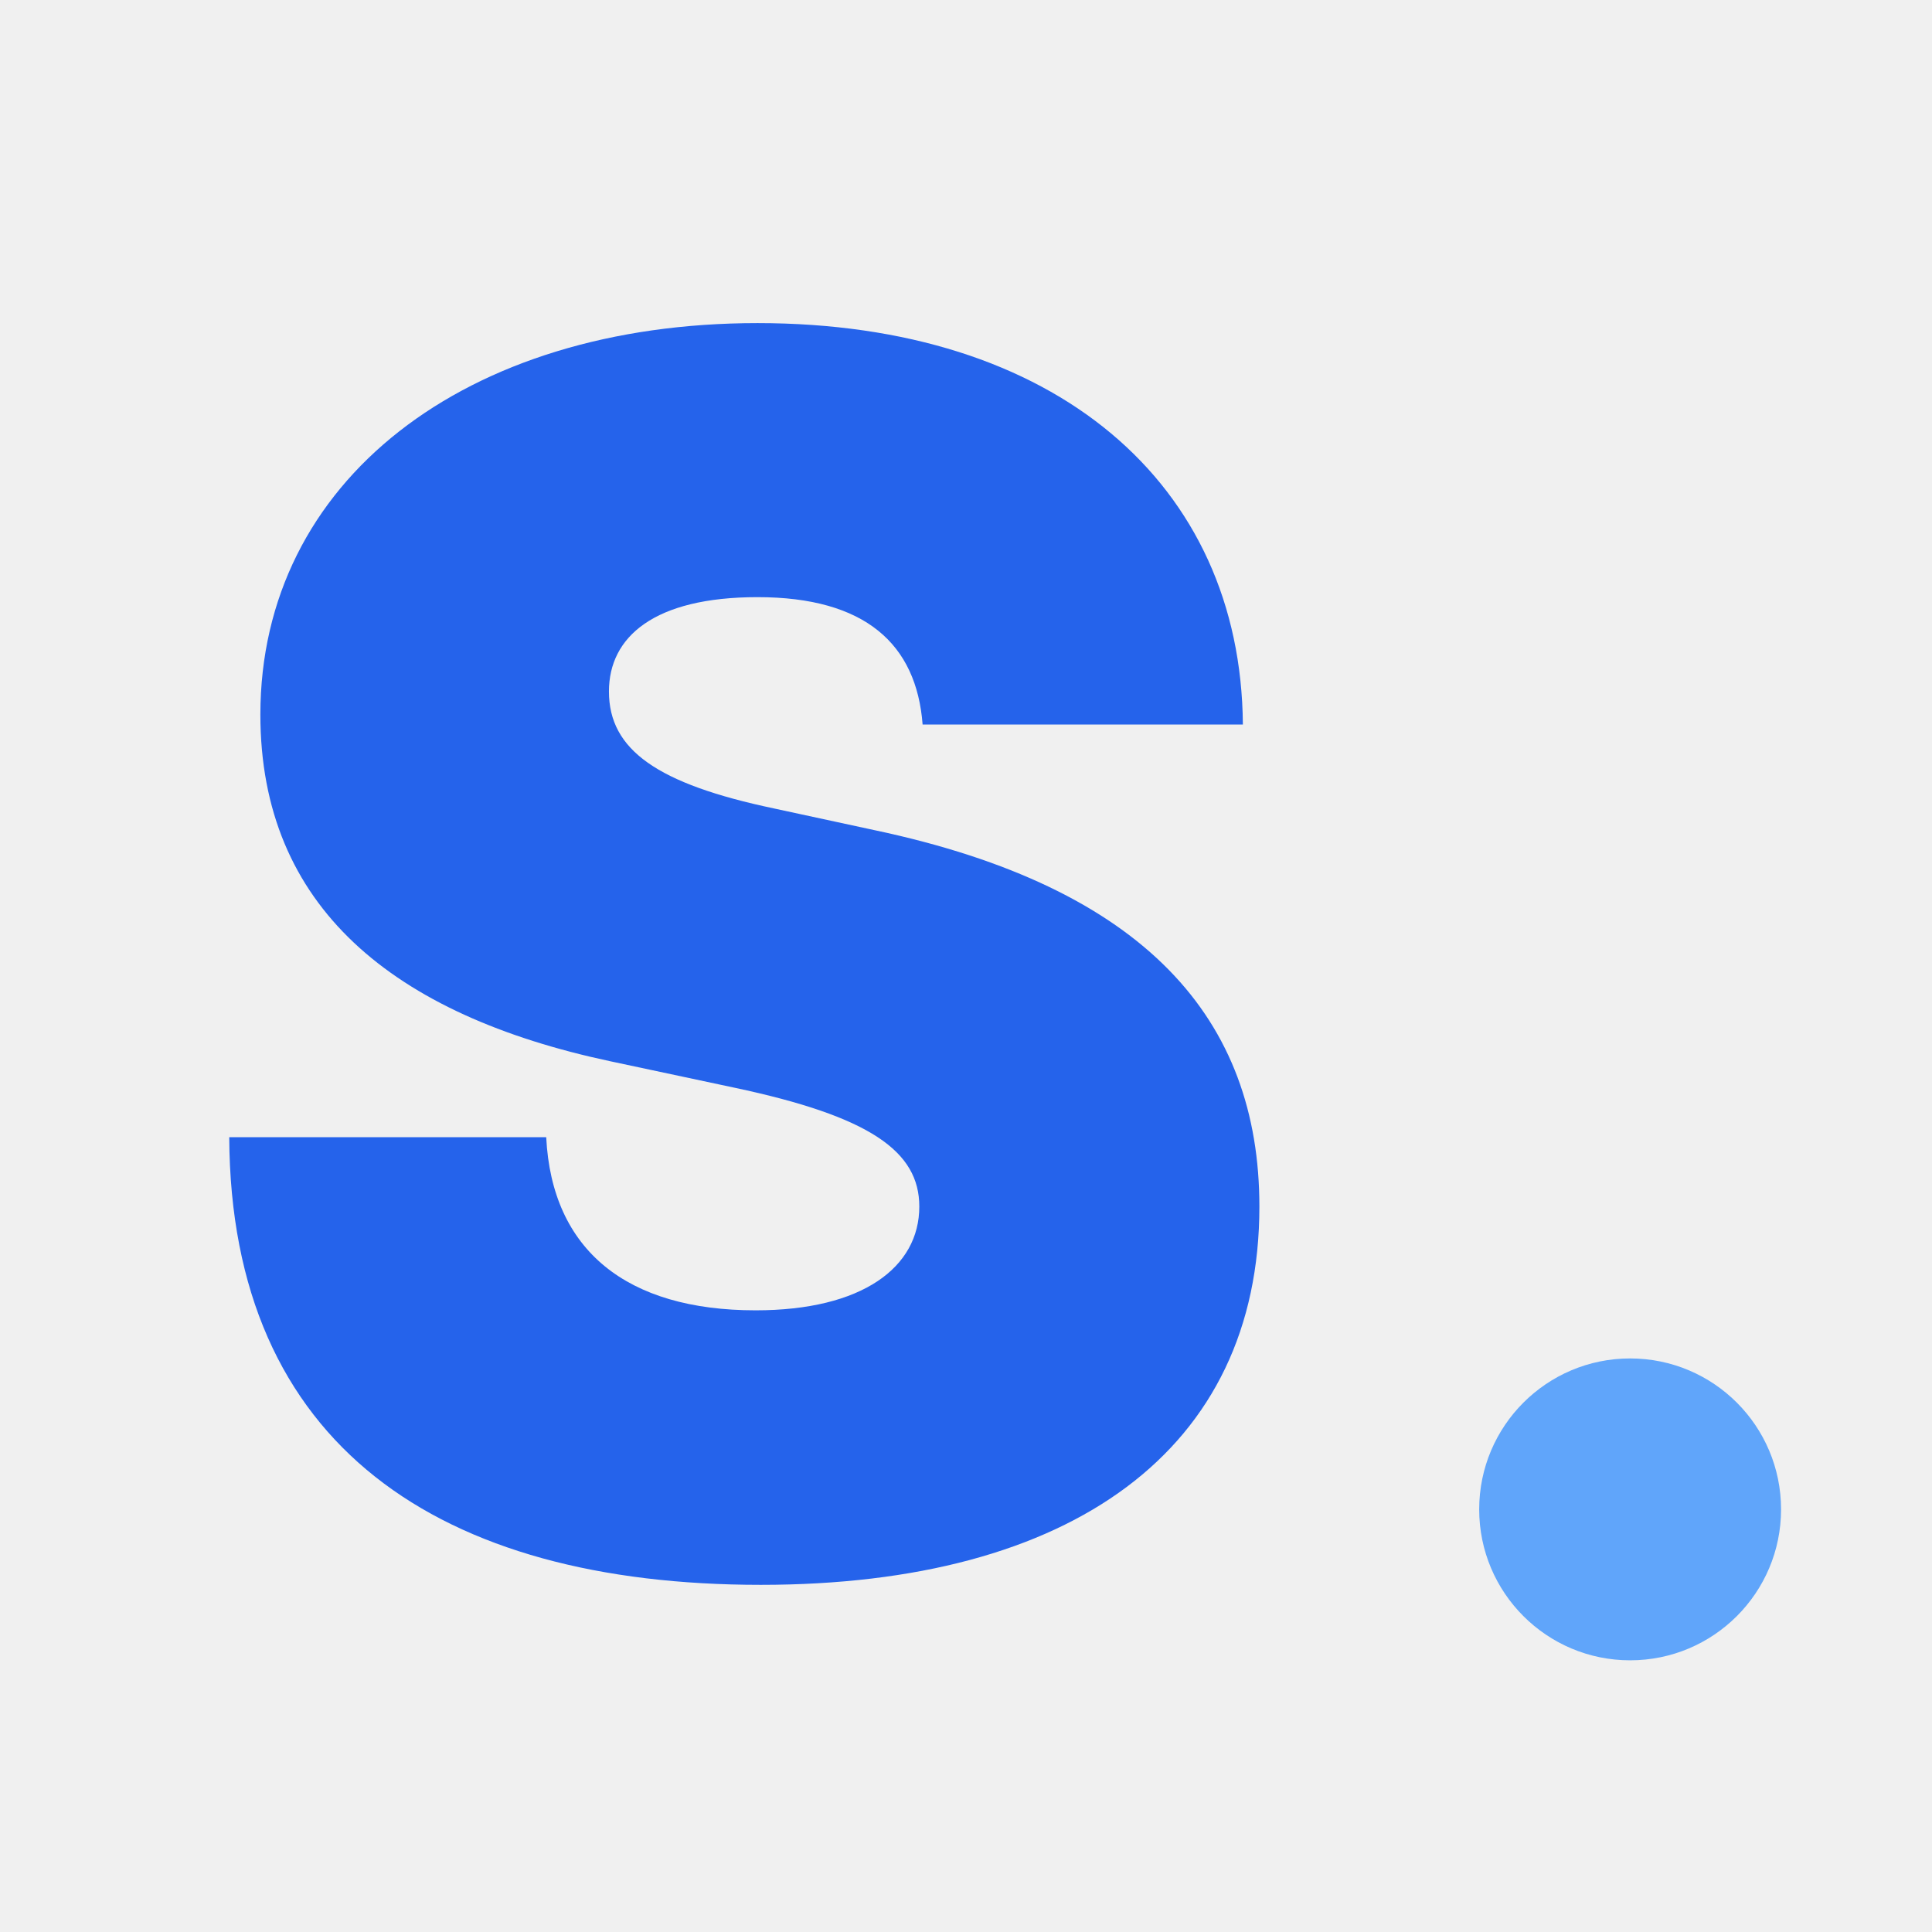
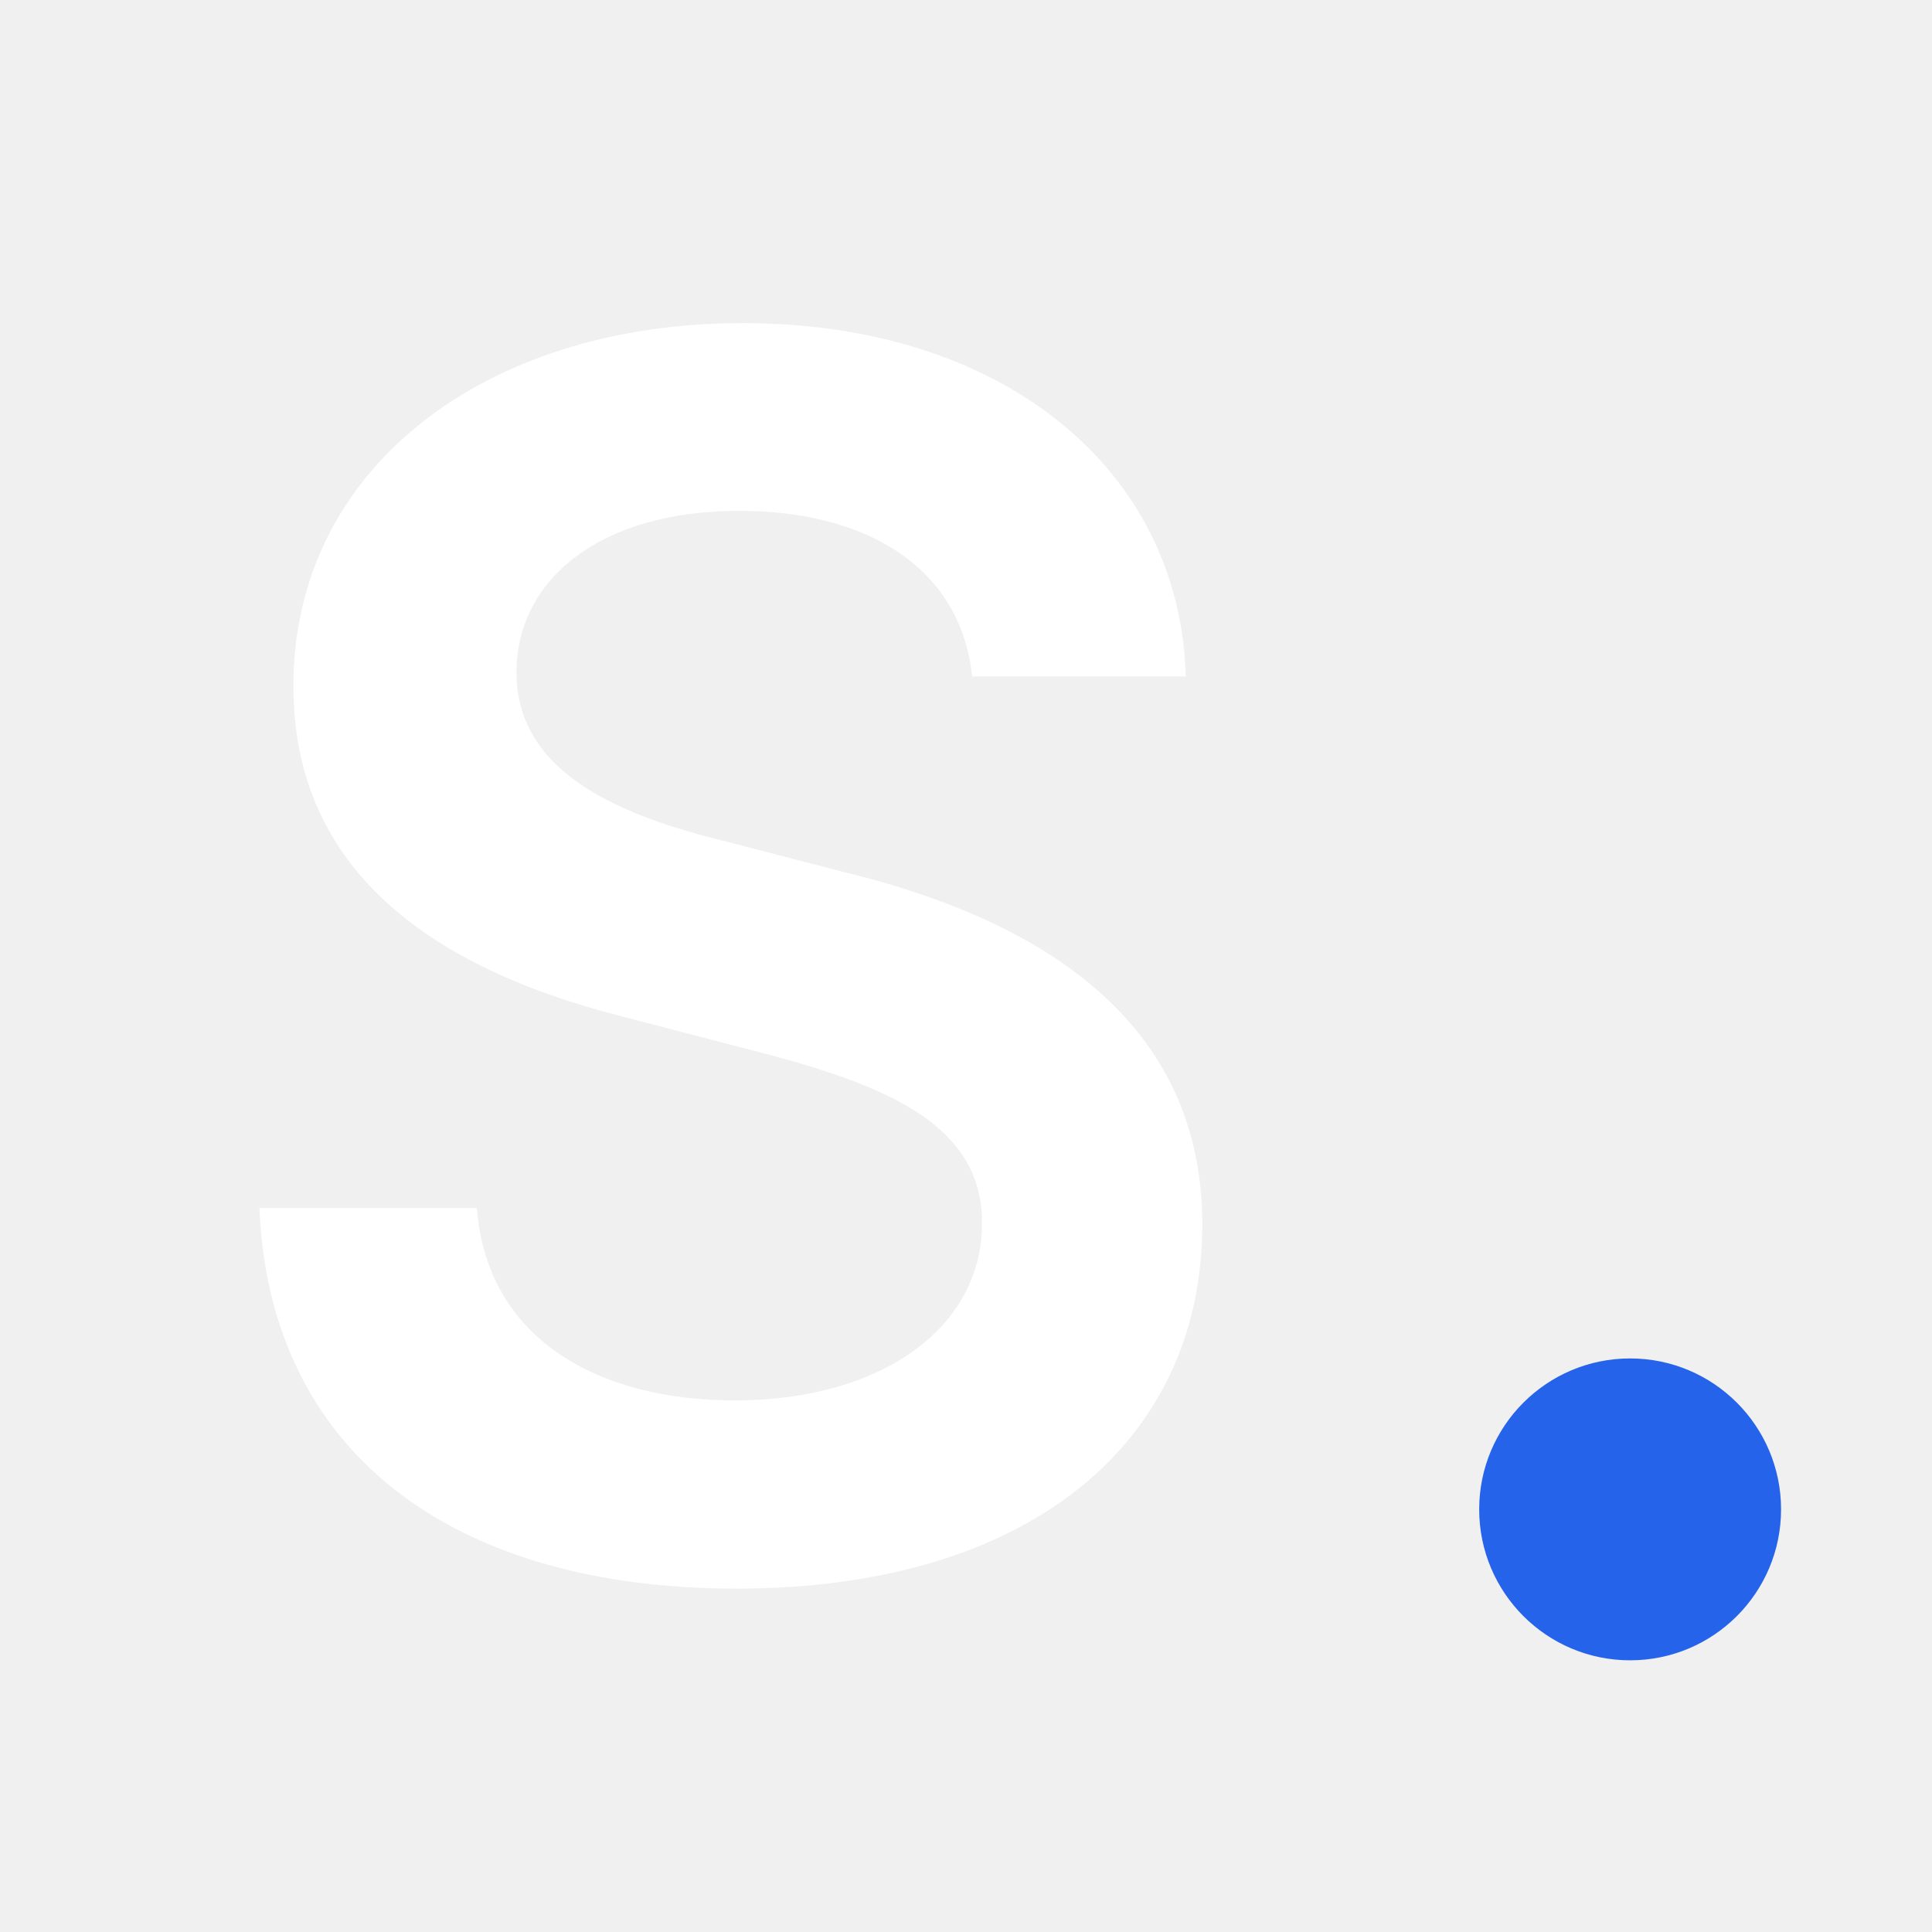
<svg xmlns="http://www.w3.org/2000/svg" viewBox="0 0 64 64">
-   <text x="6" y="52" font-family="Inter, system-ui, sans-serif" font-size="56" font-weight="900" fill="#2563eb">S</text>
-   <circle cx="54" cy="50" r="5" fill="#60a5fa" />
+   <text x="6" y="52" font-family="Inter, system-ui, sans-serif" font-size="56" font-weight="600" fill="#ffffff">S</text>
+   <circle cx="54" cy="50" r="5" fill="#2563eb" />
</svg>
